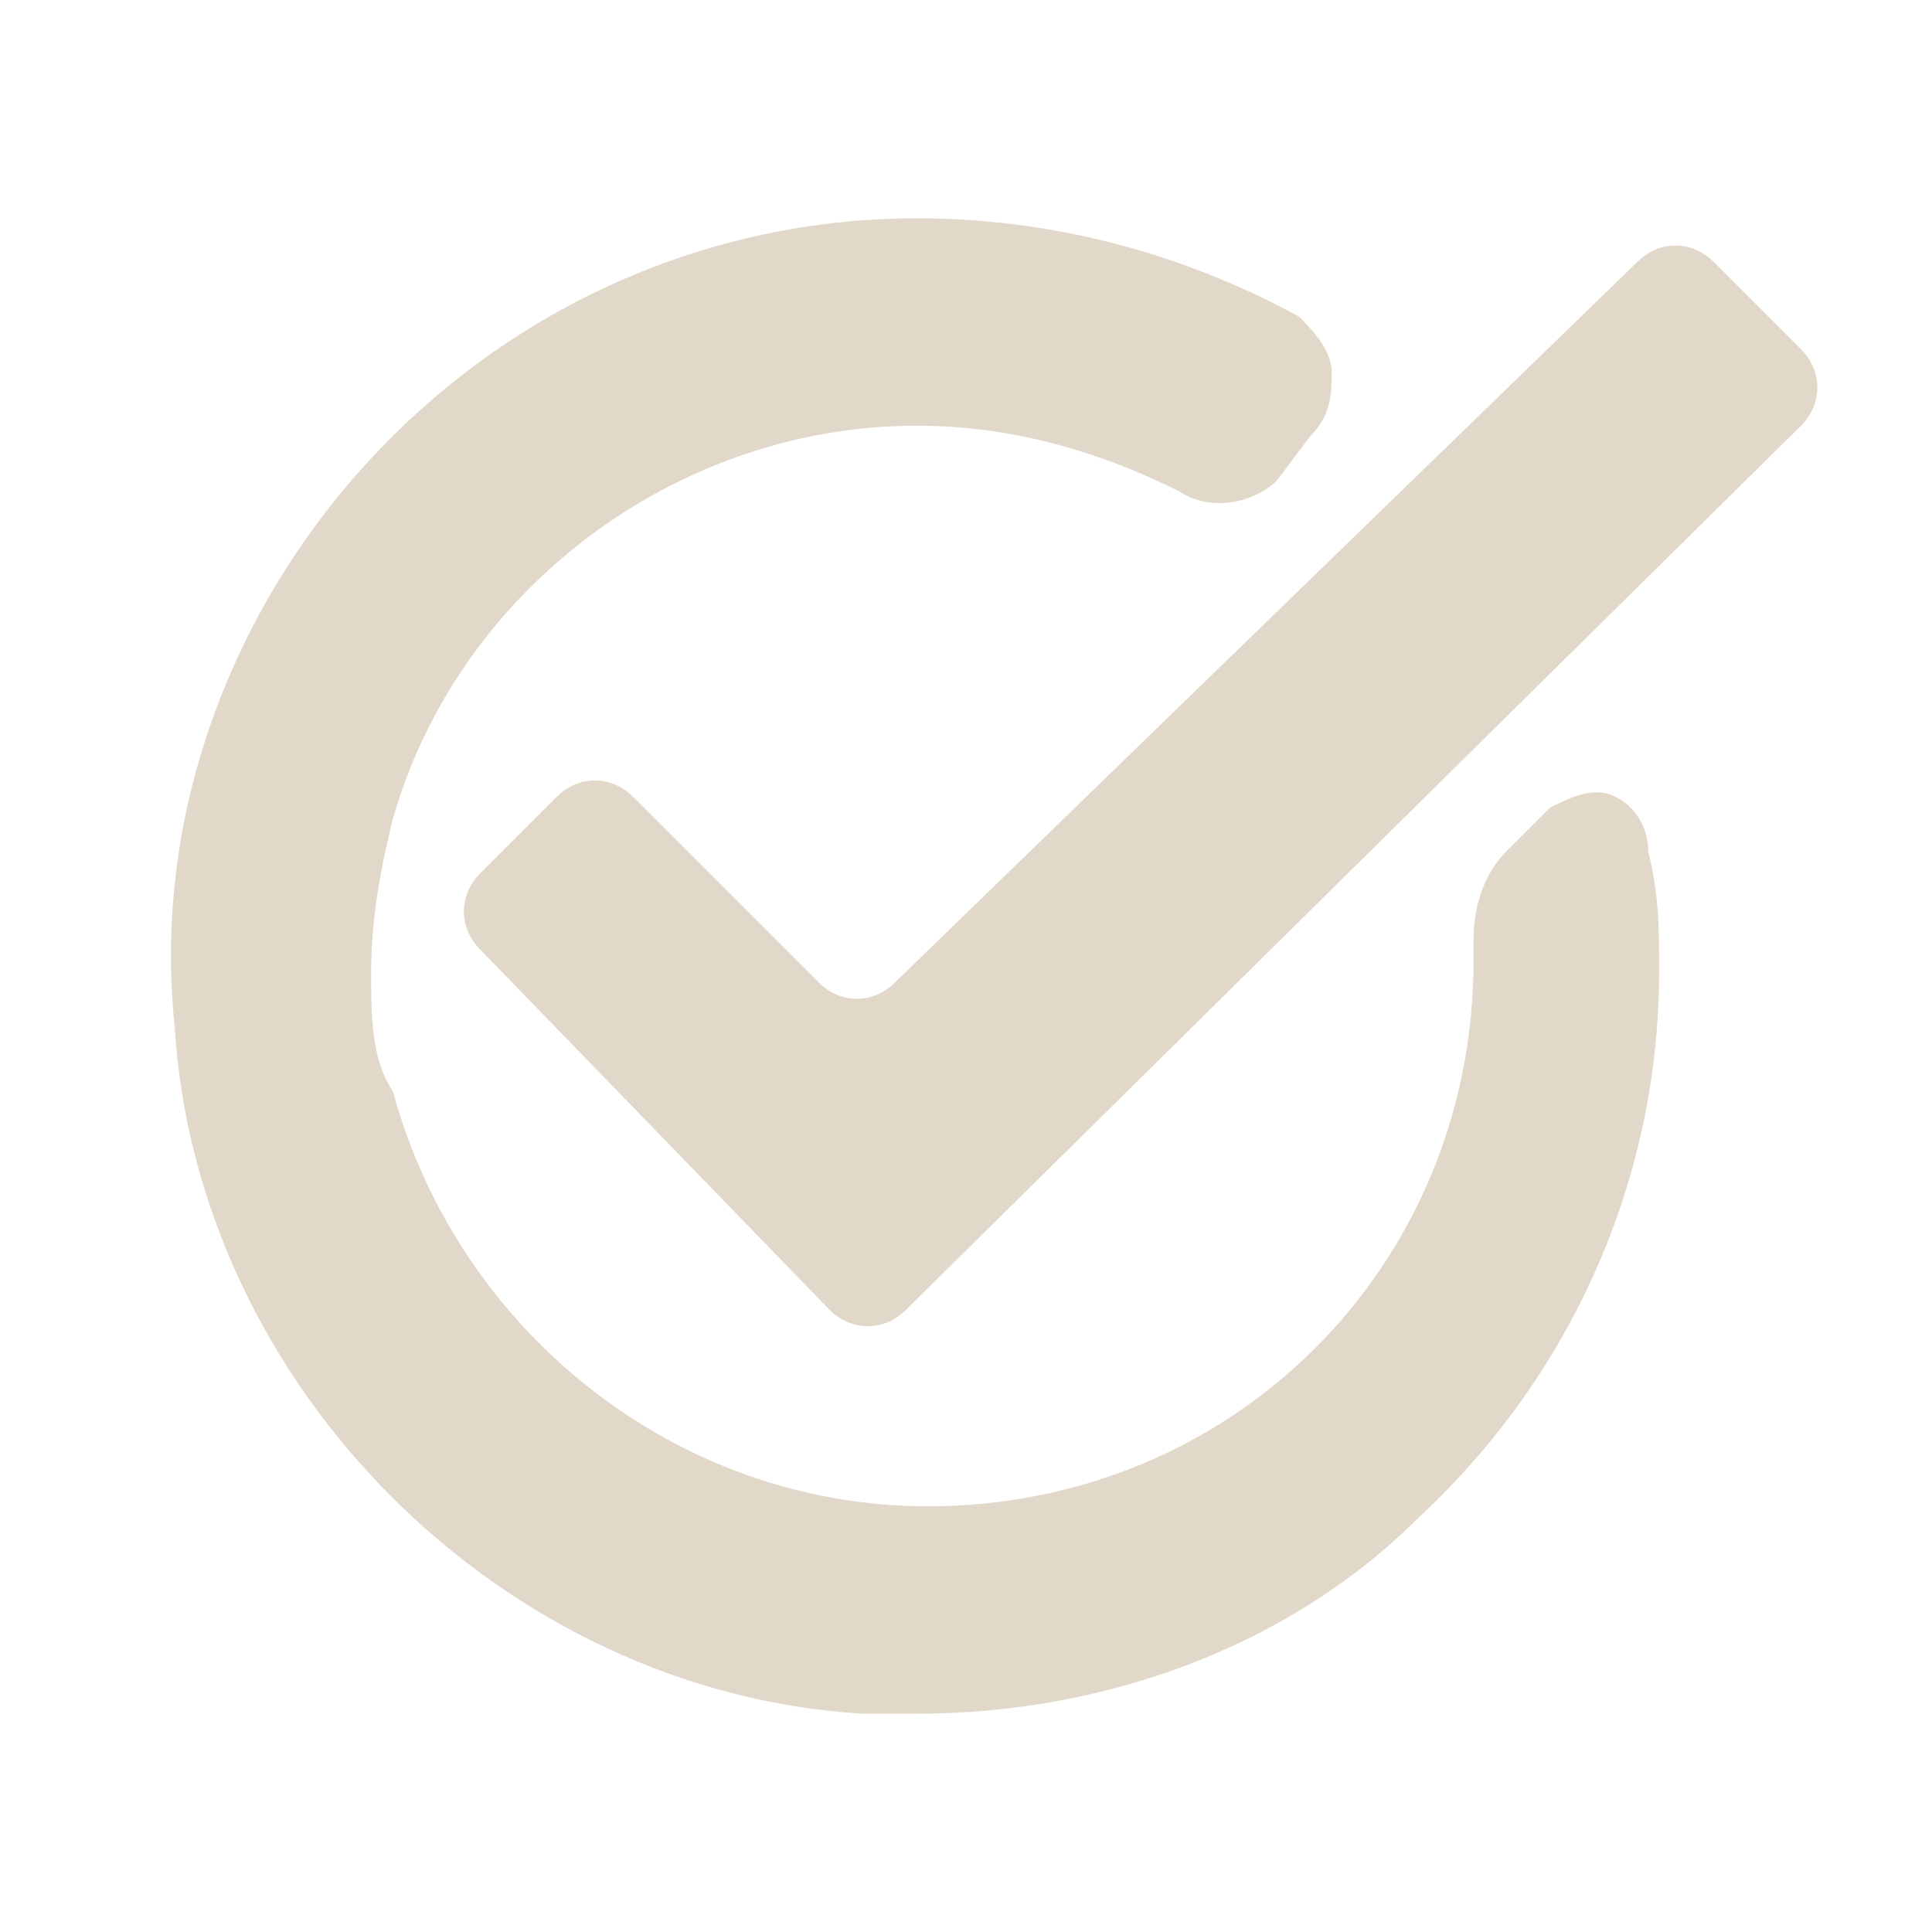
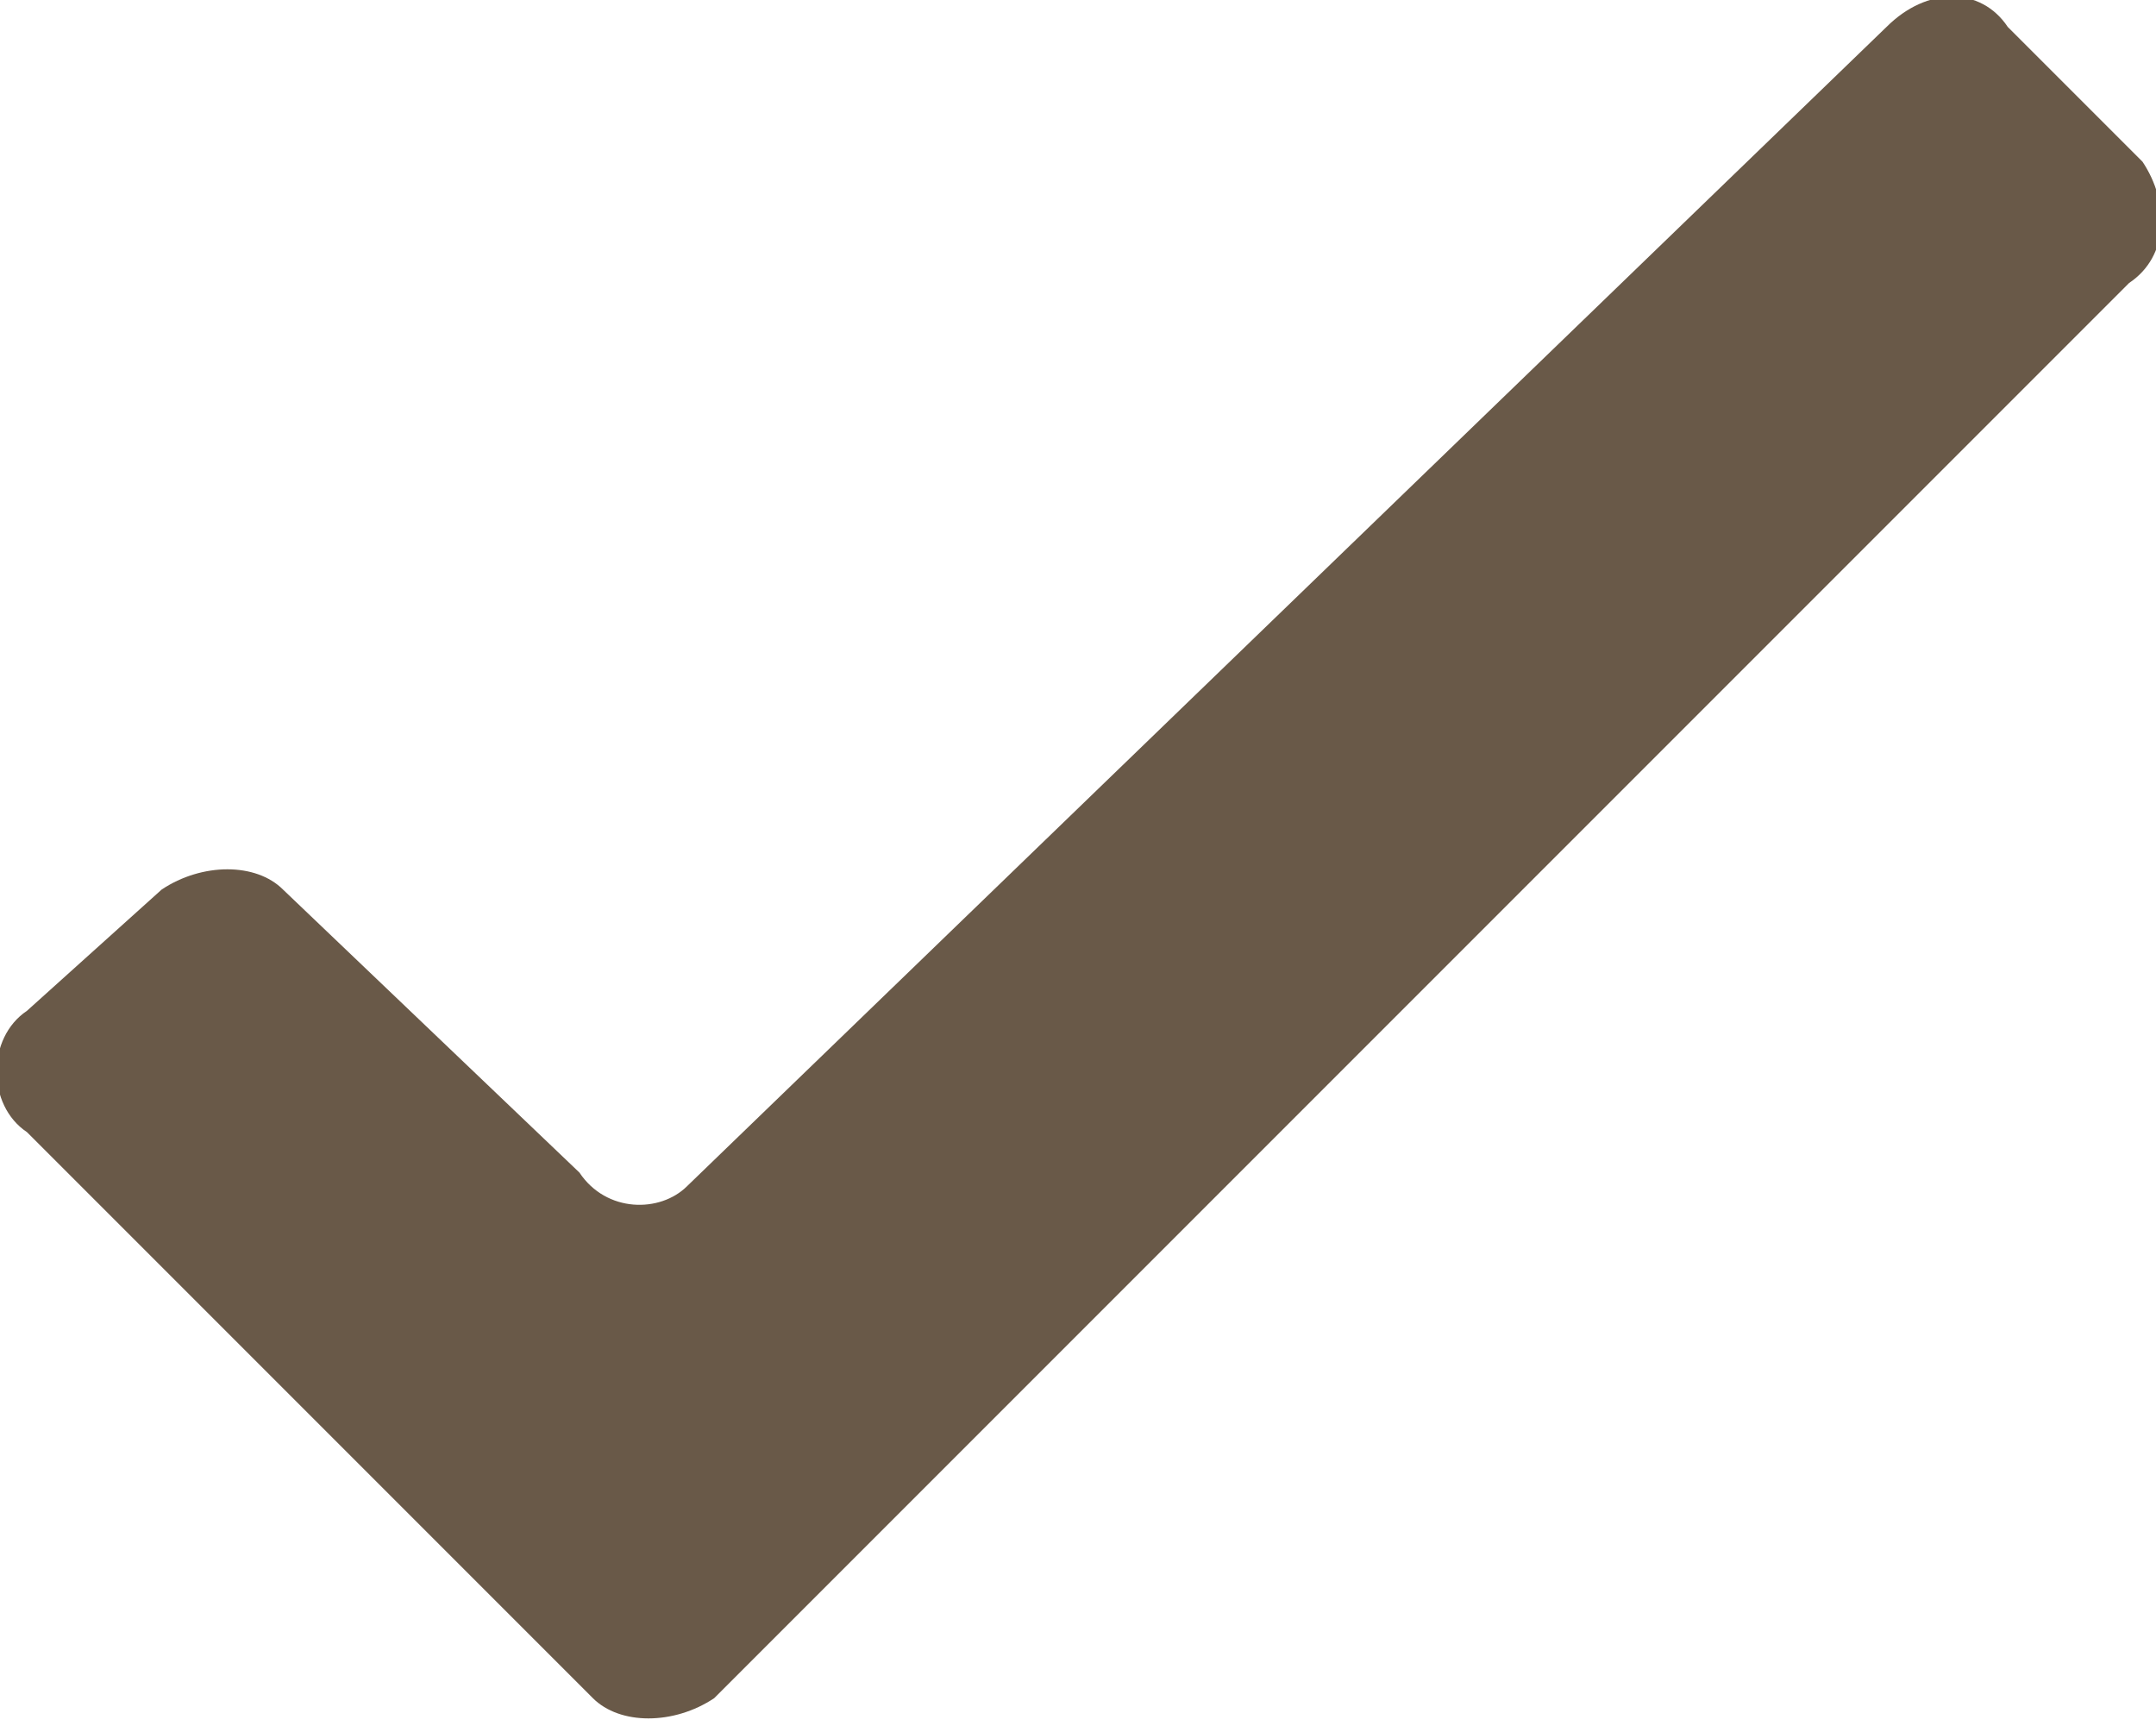
- <svg xmlns="http://www.w3.org/2000/svg" version="1.1" id="Layer_1" x="0px" y="0px" viewBox="0 0 17.7 17.7" style="enable-background:new 0 0 17.7 17.7;" xml:space="preserve">
+ <svg xmlns="http://www.w3.org/2000/svg" version="1.1" id="Layer_1" x="0px" y="0px" viewBox="0 0 16 12.8" style="enable-background:new 0 0 16 12.8;" xml:space="preserve">
  <style type="text/css">
- 	.st0{fill:#e2d8c9;}
+ 	.st0{fill:#695948;}
</style>
-   <g>
-     <path class="st0" d="M14.8,7.3c-0.2-0.1-0.4,0-0.6,0.1l-0.4,0.4c-0.2,0.2-0.3,0.5-0.3,0.8c0,0.1,0,0.1,0,0.2c0,2.8-2.2,5-5,5   c-2.3,0-4.3-1.6-4.9-3.8C3.4,9.7,3.4,9.3,3.4,8.9c0-0.5,0.1-1,0.2-1.4c0.6-2.1,2.6-3.6,4.8-3.6c0.8,0,1.6,0.2,2.4,0.6   c0.3,0.2,0.7,0.1,0.9-0.1L12,4c0.2-0.2,0.2-0.4,0.2-0.6c0-0.2-0.2-0.4-0.3-0.5C10.8,2.3,9.6,2,8.4,2c-1.9,0-3.7,0.8-5,2.2   c-1.3,1.4-2,3.3-1.8,5.2c0.2,3.3,3,6.1,6.3,6.3c0.2,0,0.4,0,0.5,0c1.7,0,3.4-0.6,4.6-1.8c1.4-1.3,2.2-3.1,2.2-5   c0-0.4,0-0.7-0.1-1.1C15.1,7.6,15,7.4,14.8,7.3z" />
-     <path class="st0" d="M16.5,3.2l-0.8-0.8c-0.2-0.2-0.5-0.2-0.7,0L8.2,9C8,9.2,7.7,9.2,7.5,9L5.8,7.3c-0.2-0.2-0.5-0.2-0.7,0L4.4,8   c-0.2,0.2-0.2,0.5,0,0.7L7.6,12c0.2,0.2,0.5,0.2,0.7,0l8.2-8.1C16.7,3.7,16.7,3.4,16.5,3.2z" />
-   </g>
+   <path class="st0" d="M15.9,1.2l-1-1c-0.2-0.3-0.6-0.3-0.9,0L5.1,8.8C4.9,9,4.5,9,4.3,8.7L2.1,6.6c-0.2-0.2-0.6-0.2-0.9,0l-1,0.9  c-0.3,0.2-0.3,0.7,0,0.9l4.2,4.2c0.2,0.2,0.6,0.2,0.9,0L15.8,2.1C16.1,1.9,16.1,1.5,15.9,1.2z" />
</svg>
